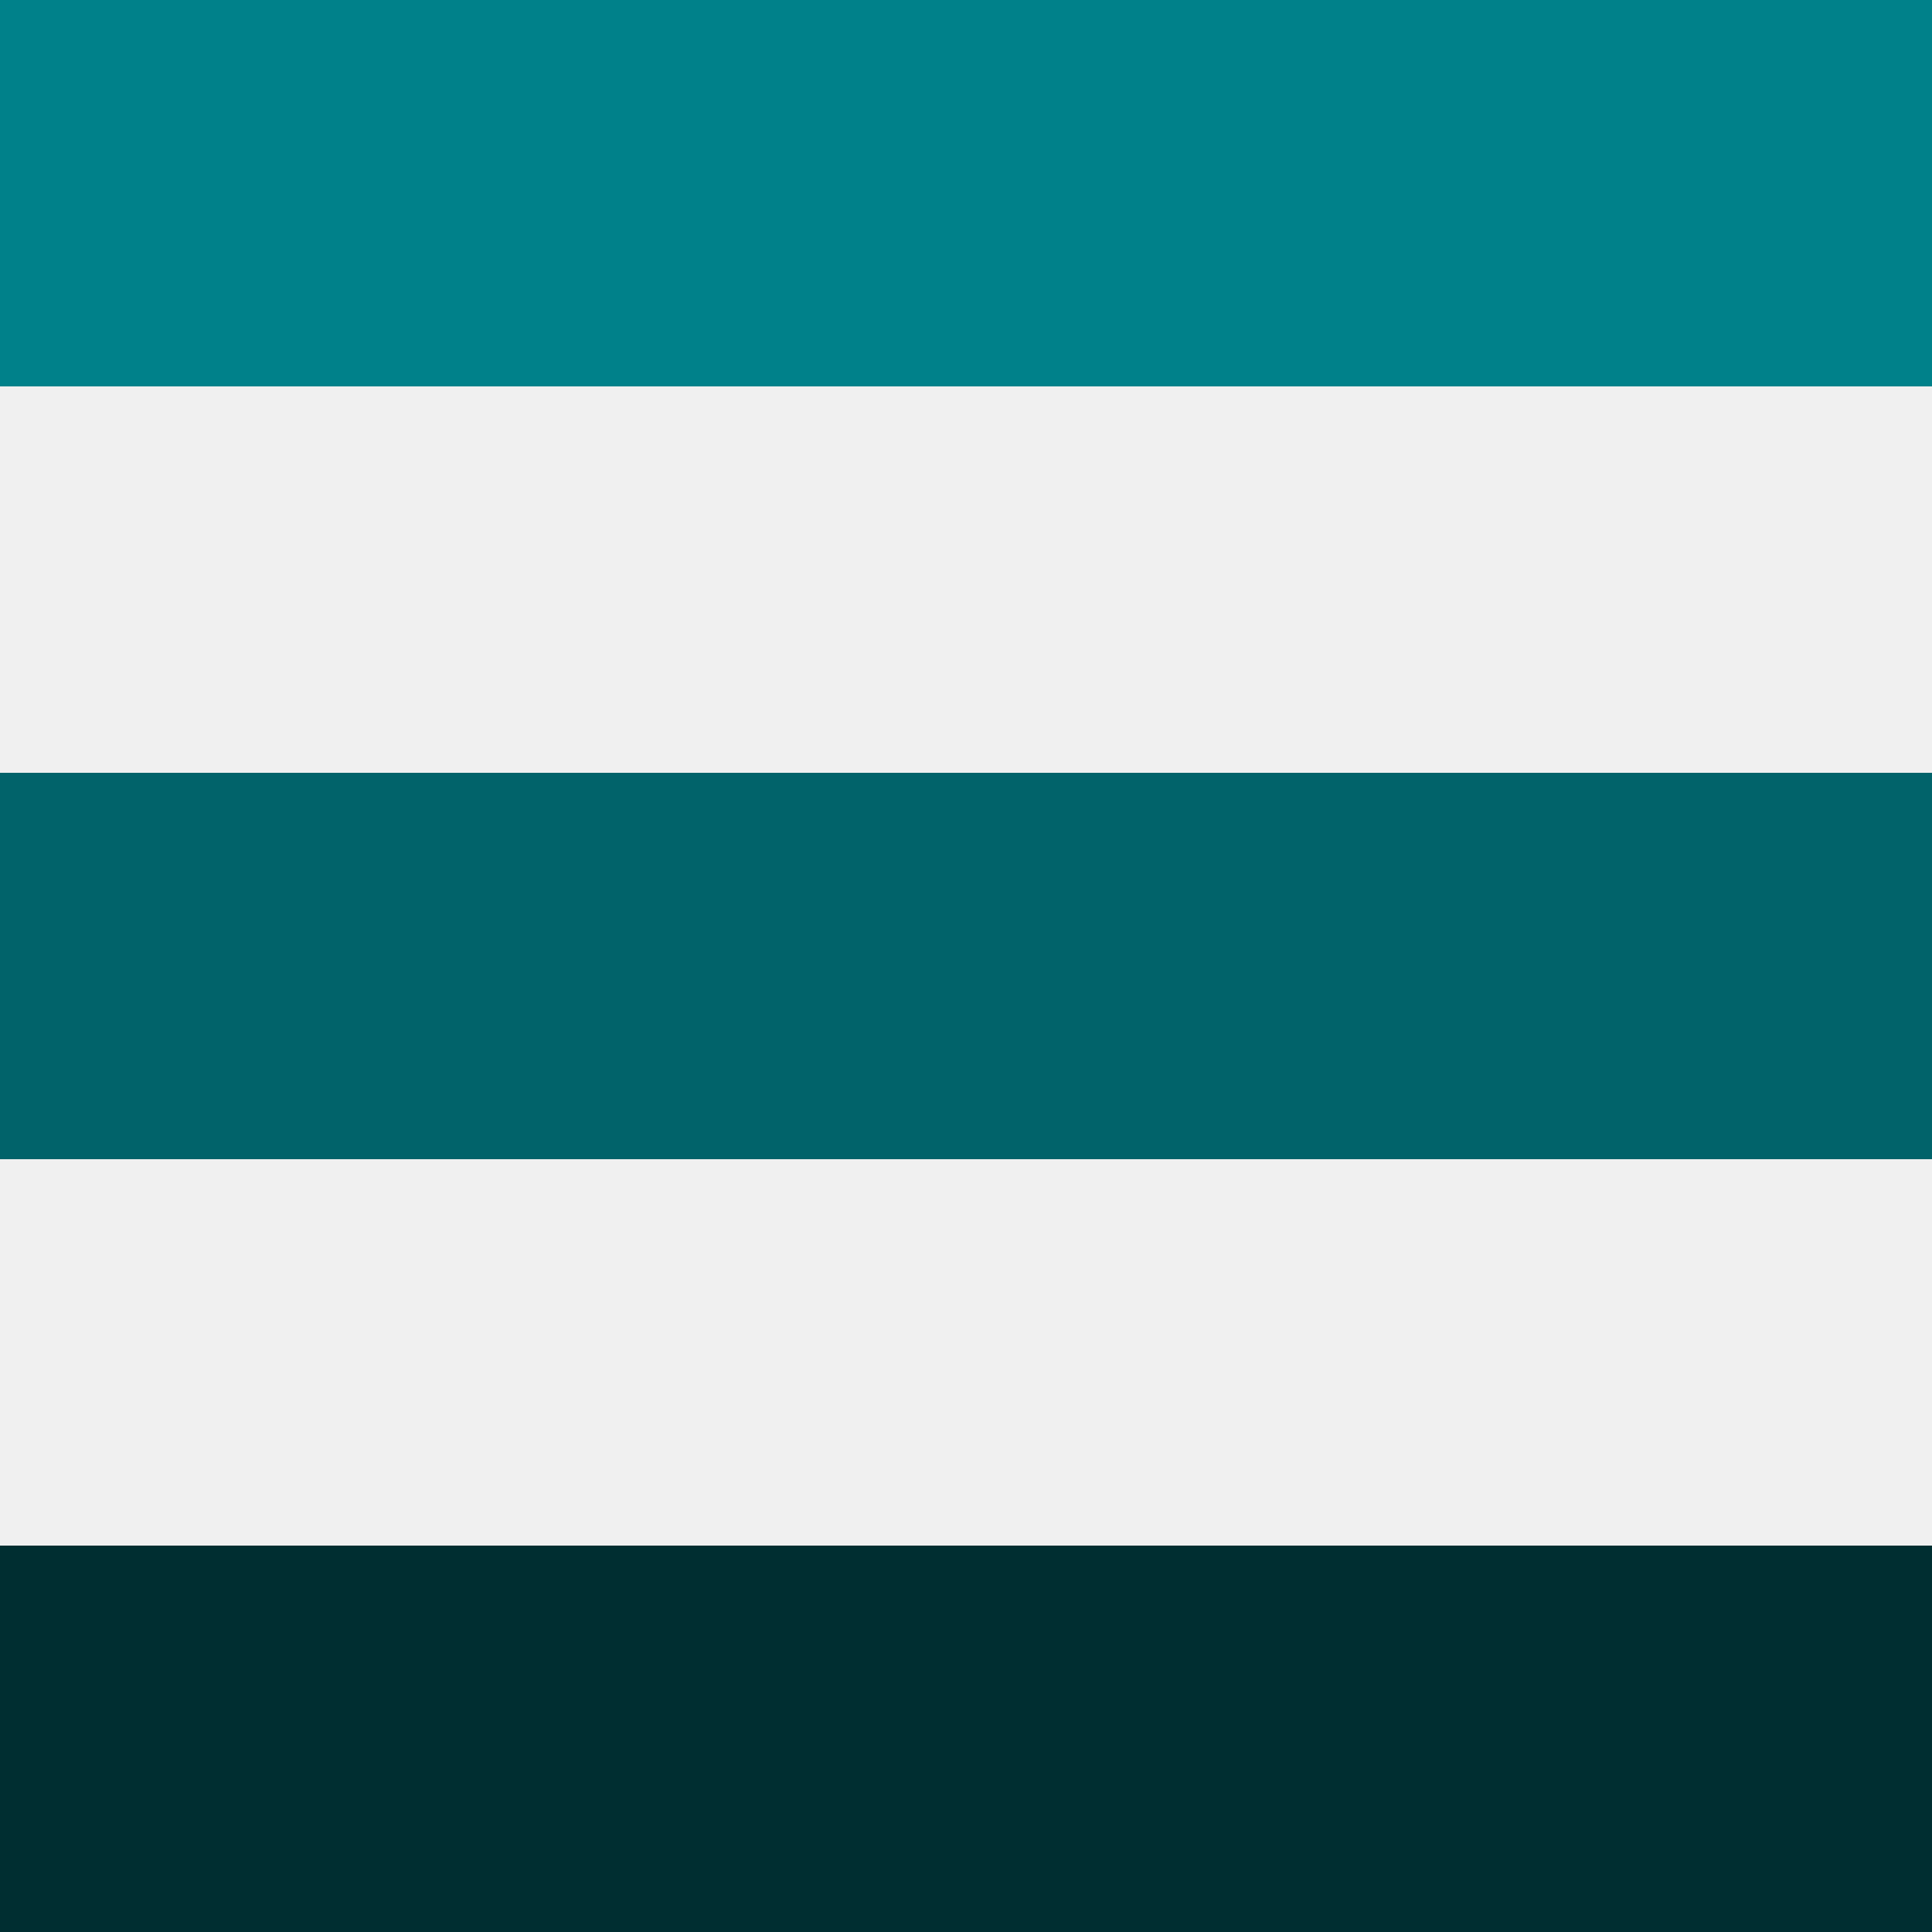
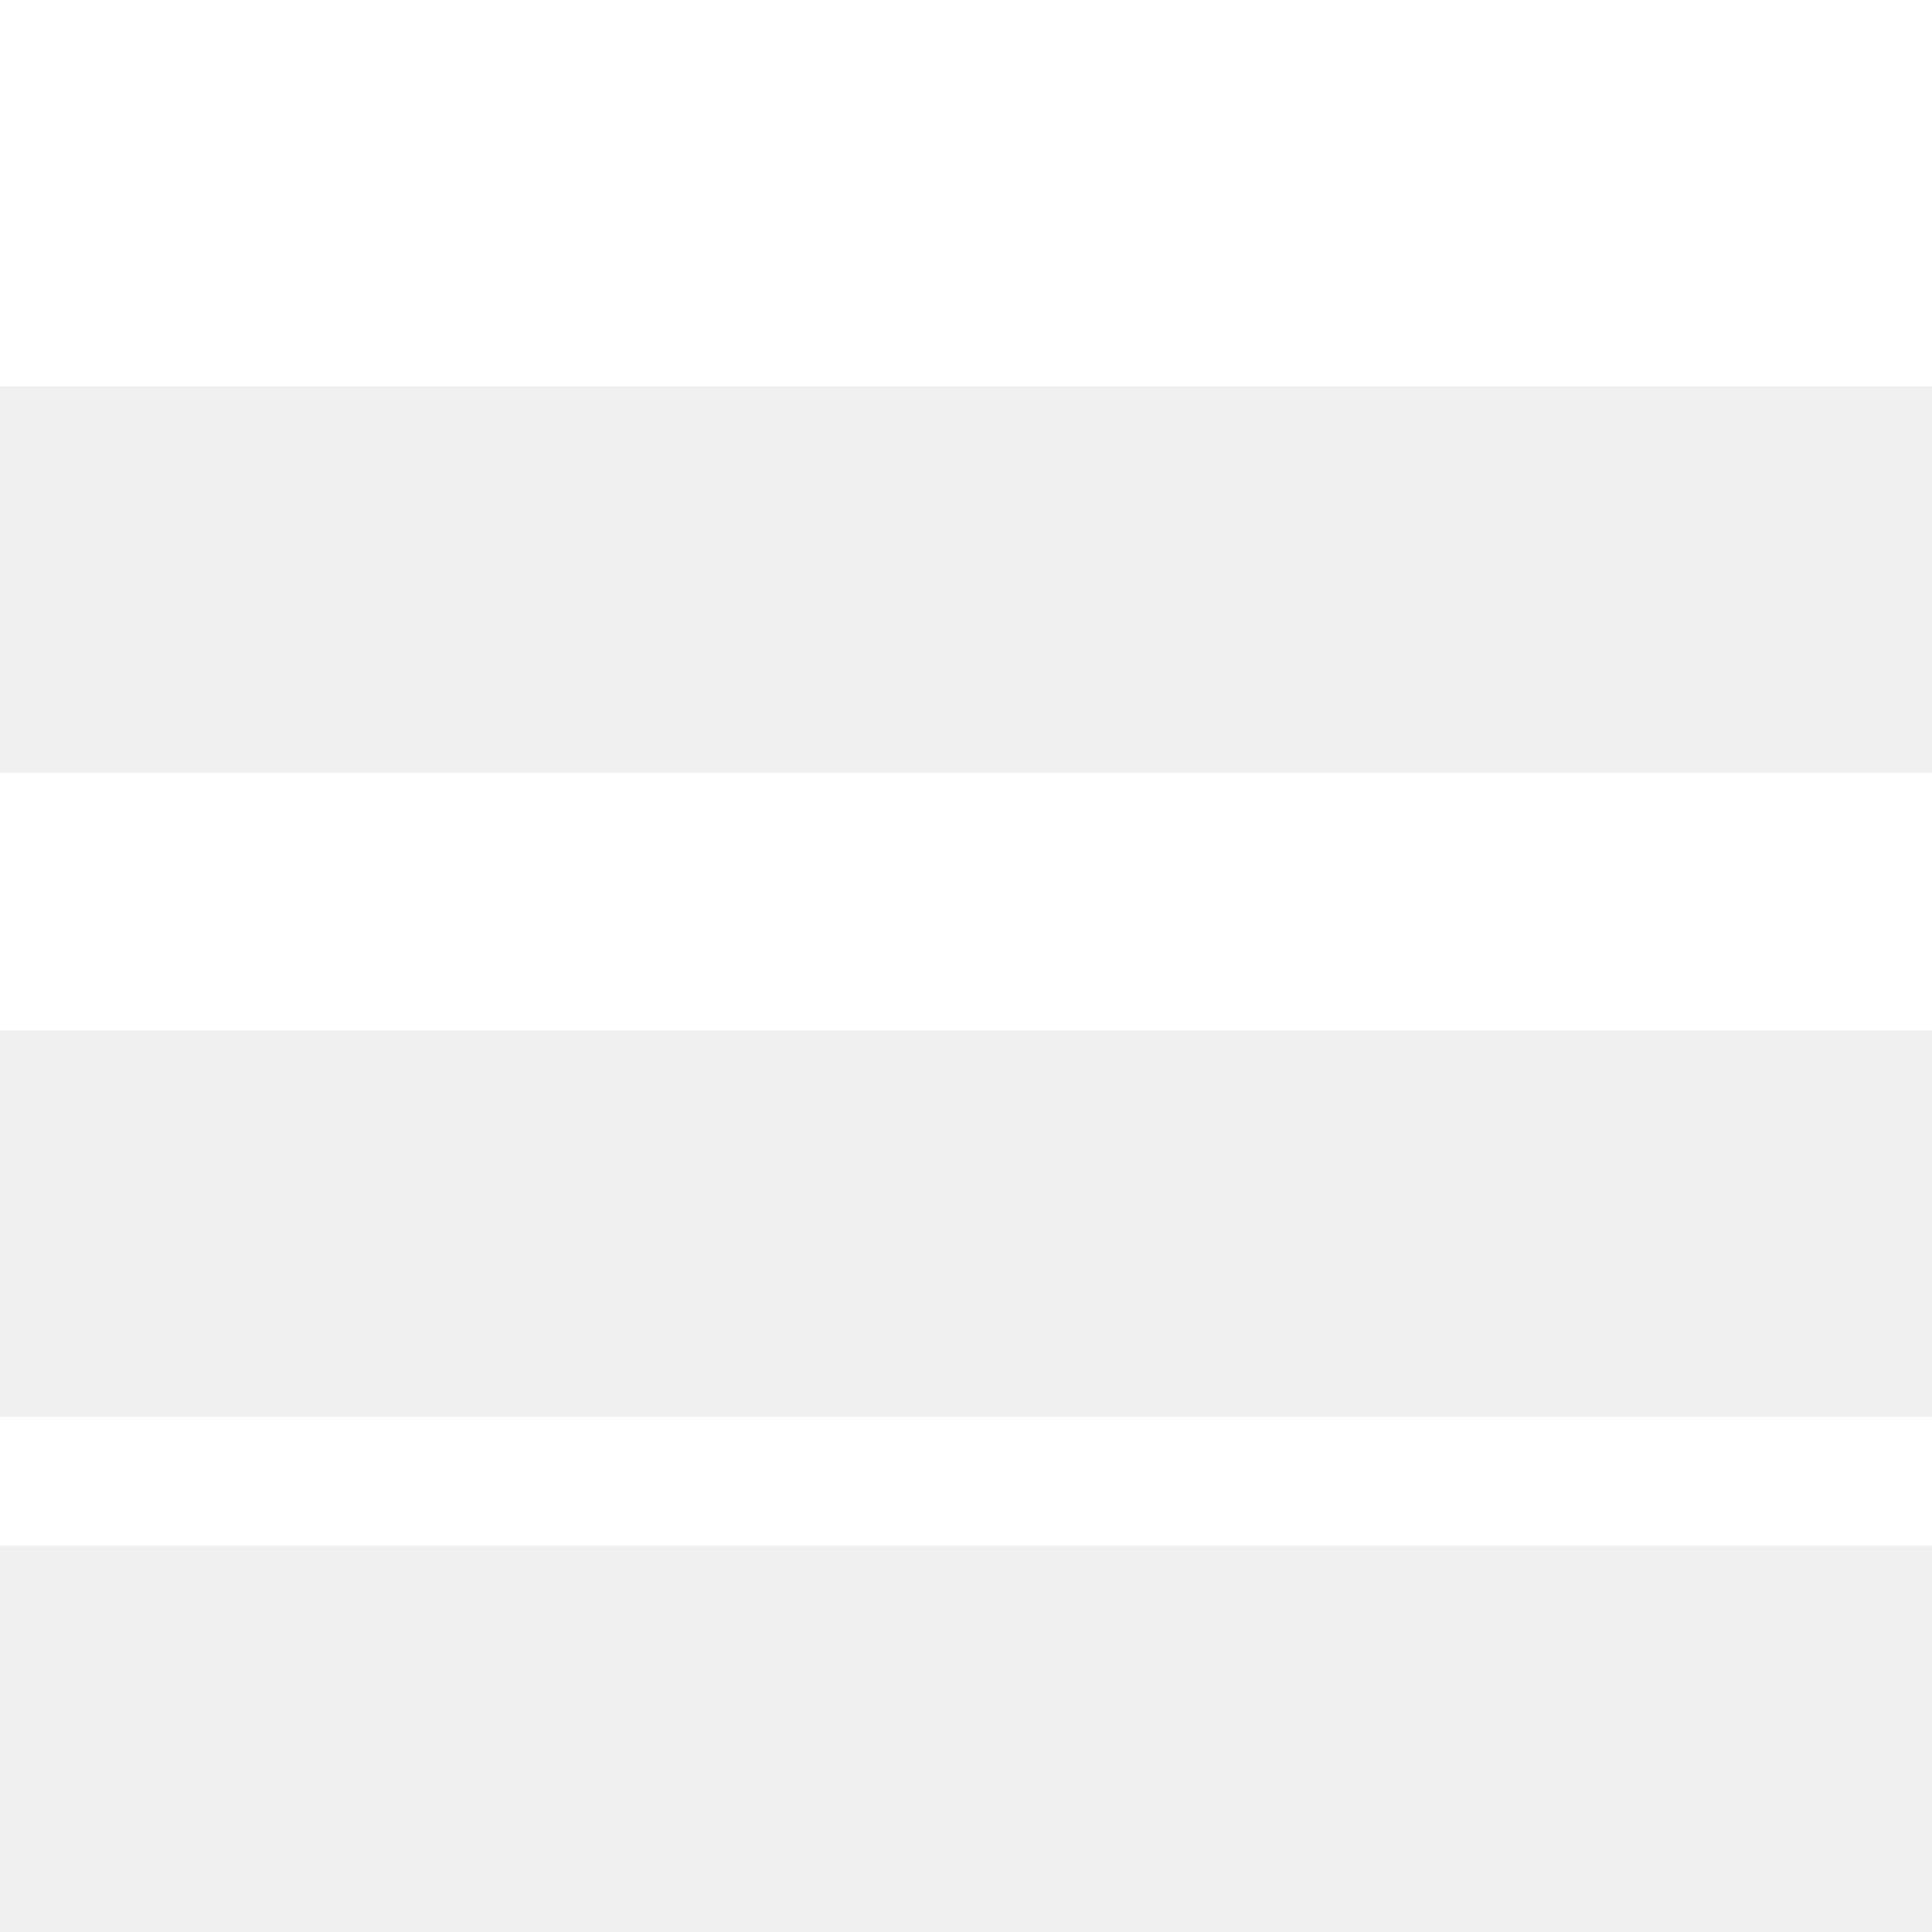
<svg xmlns="http://www.w3.org/2000/svg" width="15" height="15" fill="none">
-   <rect width="15" height="3" fill="#00818A" />
-   <rect y="6" width="15" height="3" fill="#01636A" />
-   <rect y="12" width="15" height="3" fill="#002E31" />
+   <rect width="15" height="3" fill="#ffffff" />
+   <rect y="6" width="15" height="2" fill="#ffffff" />
+   <rect y="11" width="15" height="1" fill="#ffffff" />
</svg>
